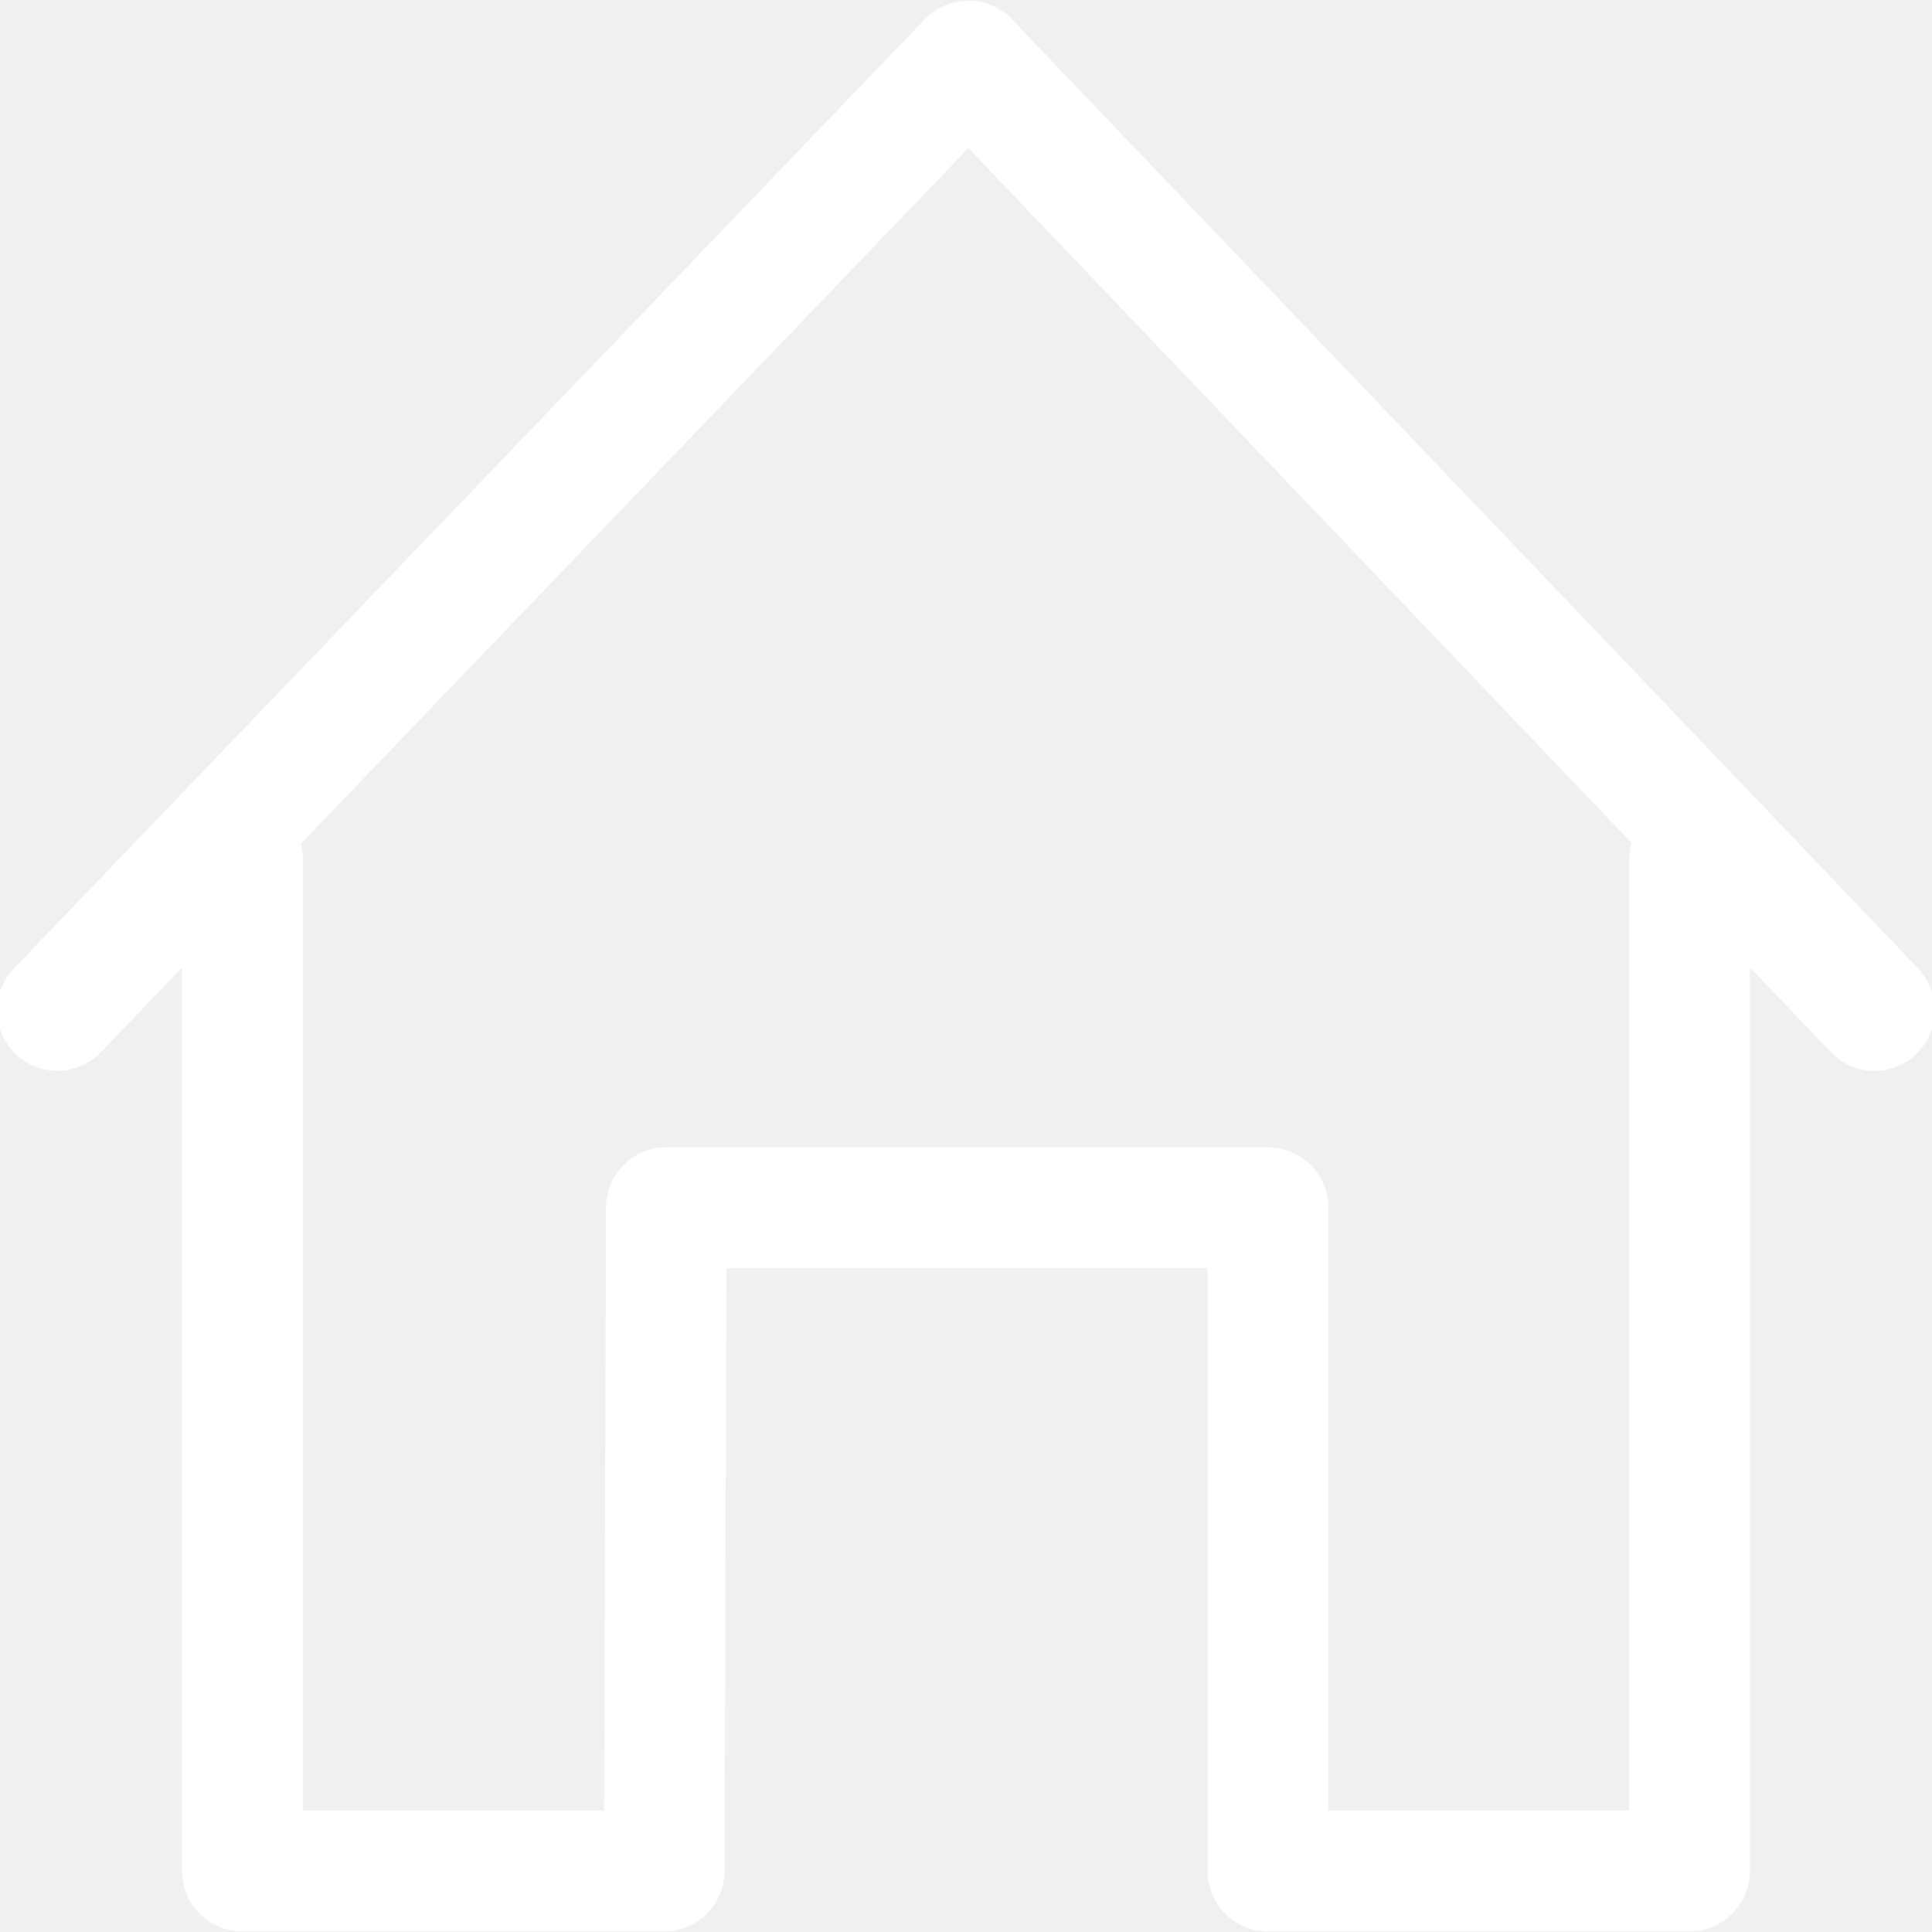
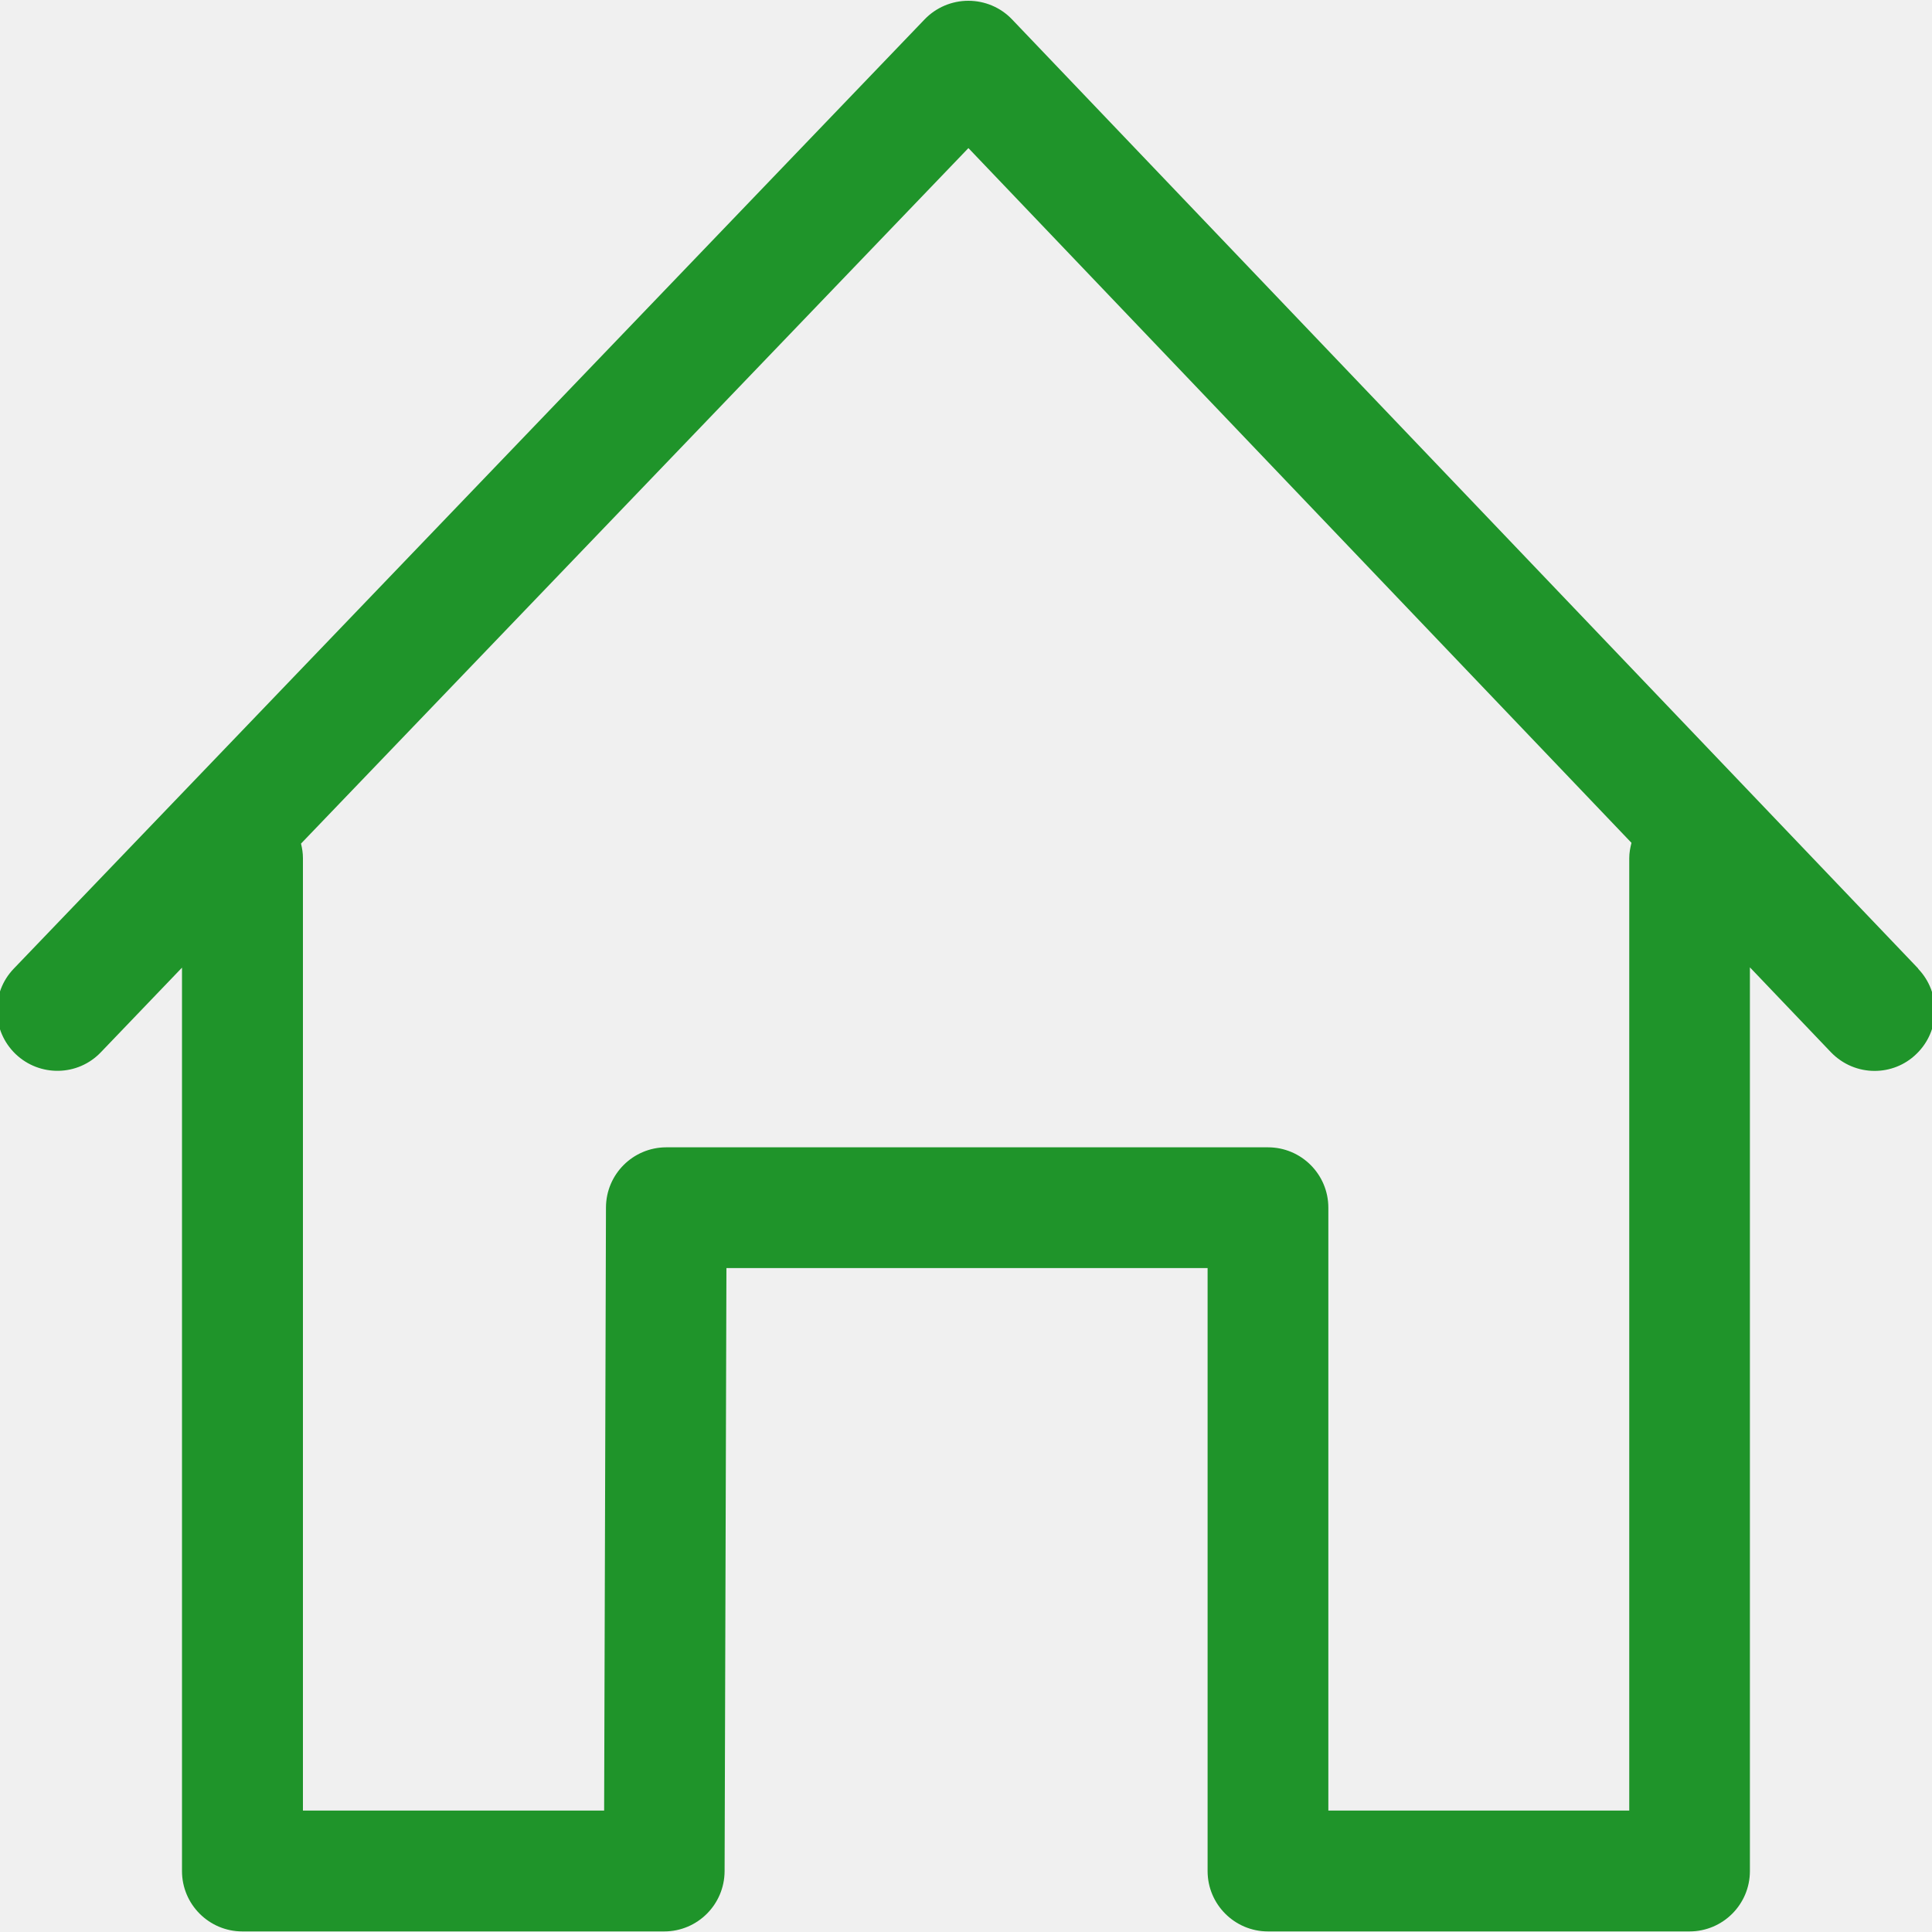
- <svg xmlns="http://www.w3.org/2000/svg" fill="#ffffff" width="20px" height="20px" viewBox="0 0 32 32" version="1.1">
-   <g id="SVGRepo_bgCarrier" stroke-width="0" />
-   <g id="SVGRepo_tracerCarrier" stroke-linecap="round" stroke-linejoin="round" />
-   <g id="SVGRepo_iconCarrier">
-     <path d="M31.772 16.043l-15.012-15.724c-0.189-0.197-0.449-0.307-0.721-0.307s-0.533 0.111-0.722 0.307l-15.089 15.724c-0.383 0.398-0.369 1.031 0.029 1.414 0.399 0.382 1.031 0.371 1.414-0.029l1.344-1.401v14.963c0 0.552 0.448 1 1 1h6.986c0.551 0 0.998-0.445 1-0.997l0.031-9.989h7.969v9.986c0 0.552 0.448 1 1 1h6.983c0.552 0 1-0.448 1-1v-14.968l1.343 1.407c0.197 0.204 0.459 0.308 0.722 0.308 0.249 0 0.499-0.092 0.692-0.279 0.398-0.382 0.411-1.015 0.029-1.413zM26.985 14.213v15.776h-4.983v-9.986c0-0.552-0.448-1-1-1h-9.965c-0.551 0-0.998 0.445-1 0.997l-0.031 9.989h-4.989v-15.777c0-0.082-0.013-0.162-0.032-0.239l11.055-11.52 10.982 11.507c-0.021 0.081-0.036 0.165-0.036 0.252z" />
-   </g>
+ <svg xmlns="http://www.w3.org/2000/svg" width="20" height="20" viewBox="0 0 20 20" fill="none">
+   <path d="M19.858 10.027L10.475 0.199C10.357 0.076 10.194 0.008 10.024 0.008C9.854 0.008 9.691 0.077 9.573 0.199L0.143 10.027C-0.097 10.276 -0.088 10.671 0.161 10.911C0.41 11.149 0.805 11.143 1.044 10.893L1.884 10.017V19.369C1.884 19.714 2.164 19.994 2.509 19.994H6.876C7.22 19.994 7.499 19.716 7.501 19.371L7.52 13.127H12.501V19.369C12.501 19.714 12.781 19.994 13.126 19.994H17.49C17.835 19.994 18.115 19.714 18.115 19.369V10.014L18.954 10.893C19.078 11.021 19.241 11.086 19.406 11.086C19.561 11.086 19.718 11.028 19.838 10.911C20.087 10.672 20.095 10.277 19.856 10.028L19.858 10.027ZM16.866 8.883V18.743H13.751V12.502C13.751 12.157 13.471 11.877 13.126 11.877H6.898C6.554 11.877 6.274 12.155 6.273 12.5L6.254 18.743H3.136V8.883C3.136 8.831 3.128 8.781 3.116 8.733L10.025 1.533L16.889 8.725C16.876 8.776 16.866 8.828 16.866 8.883L16.866 8.883Z" fill="#1F942A" />
</svg>
